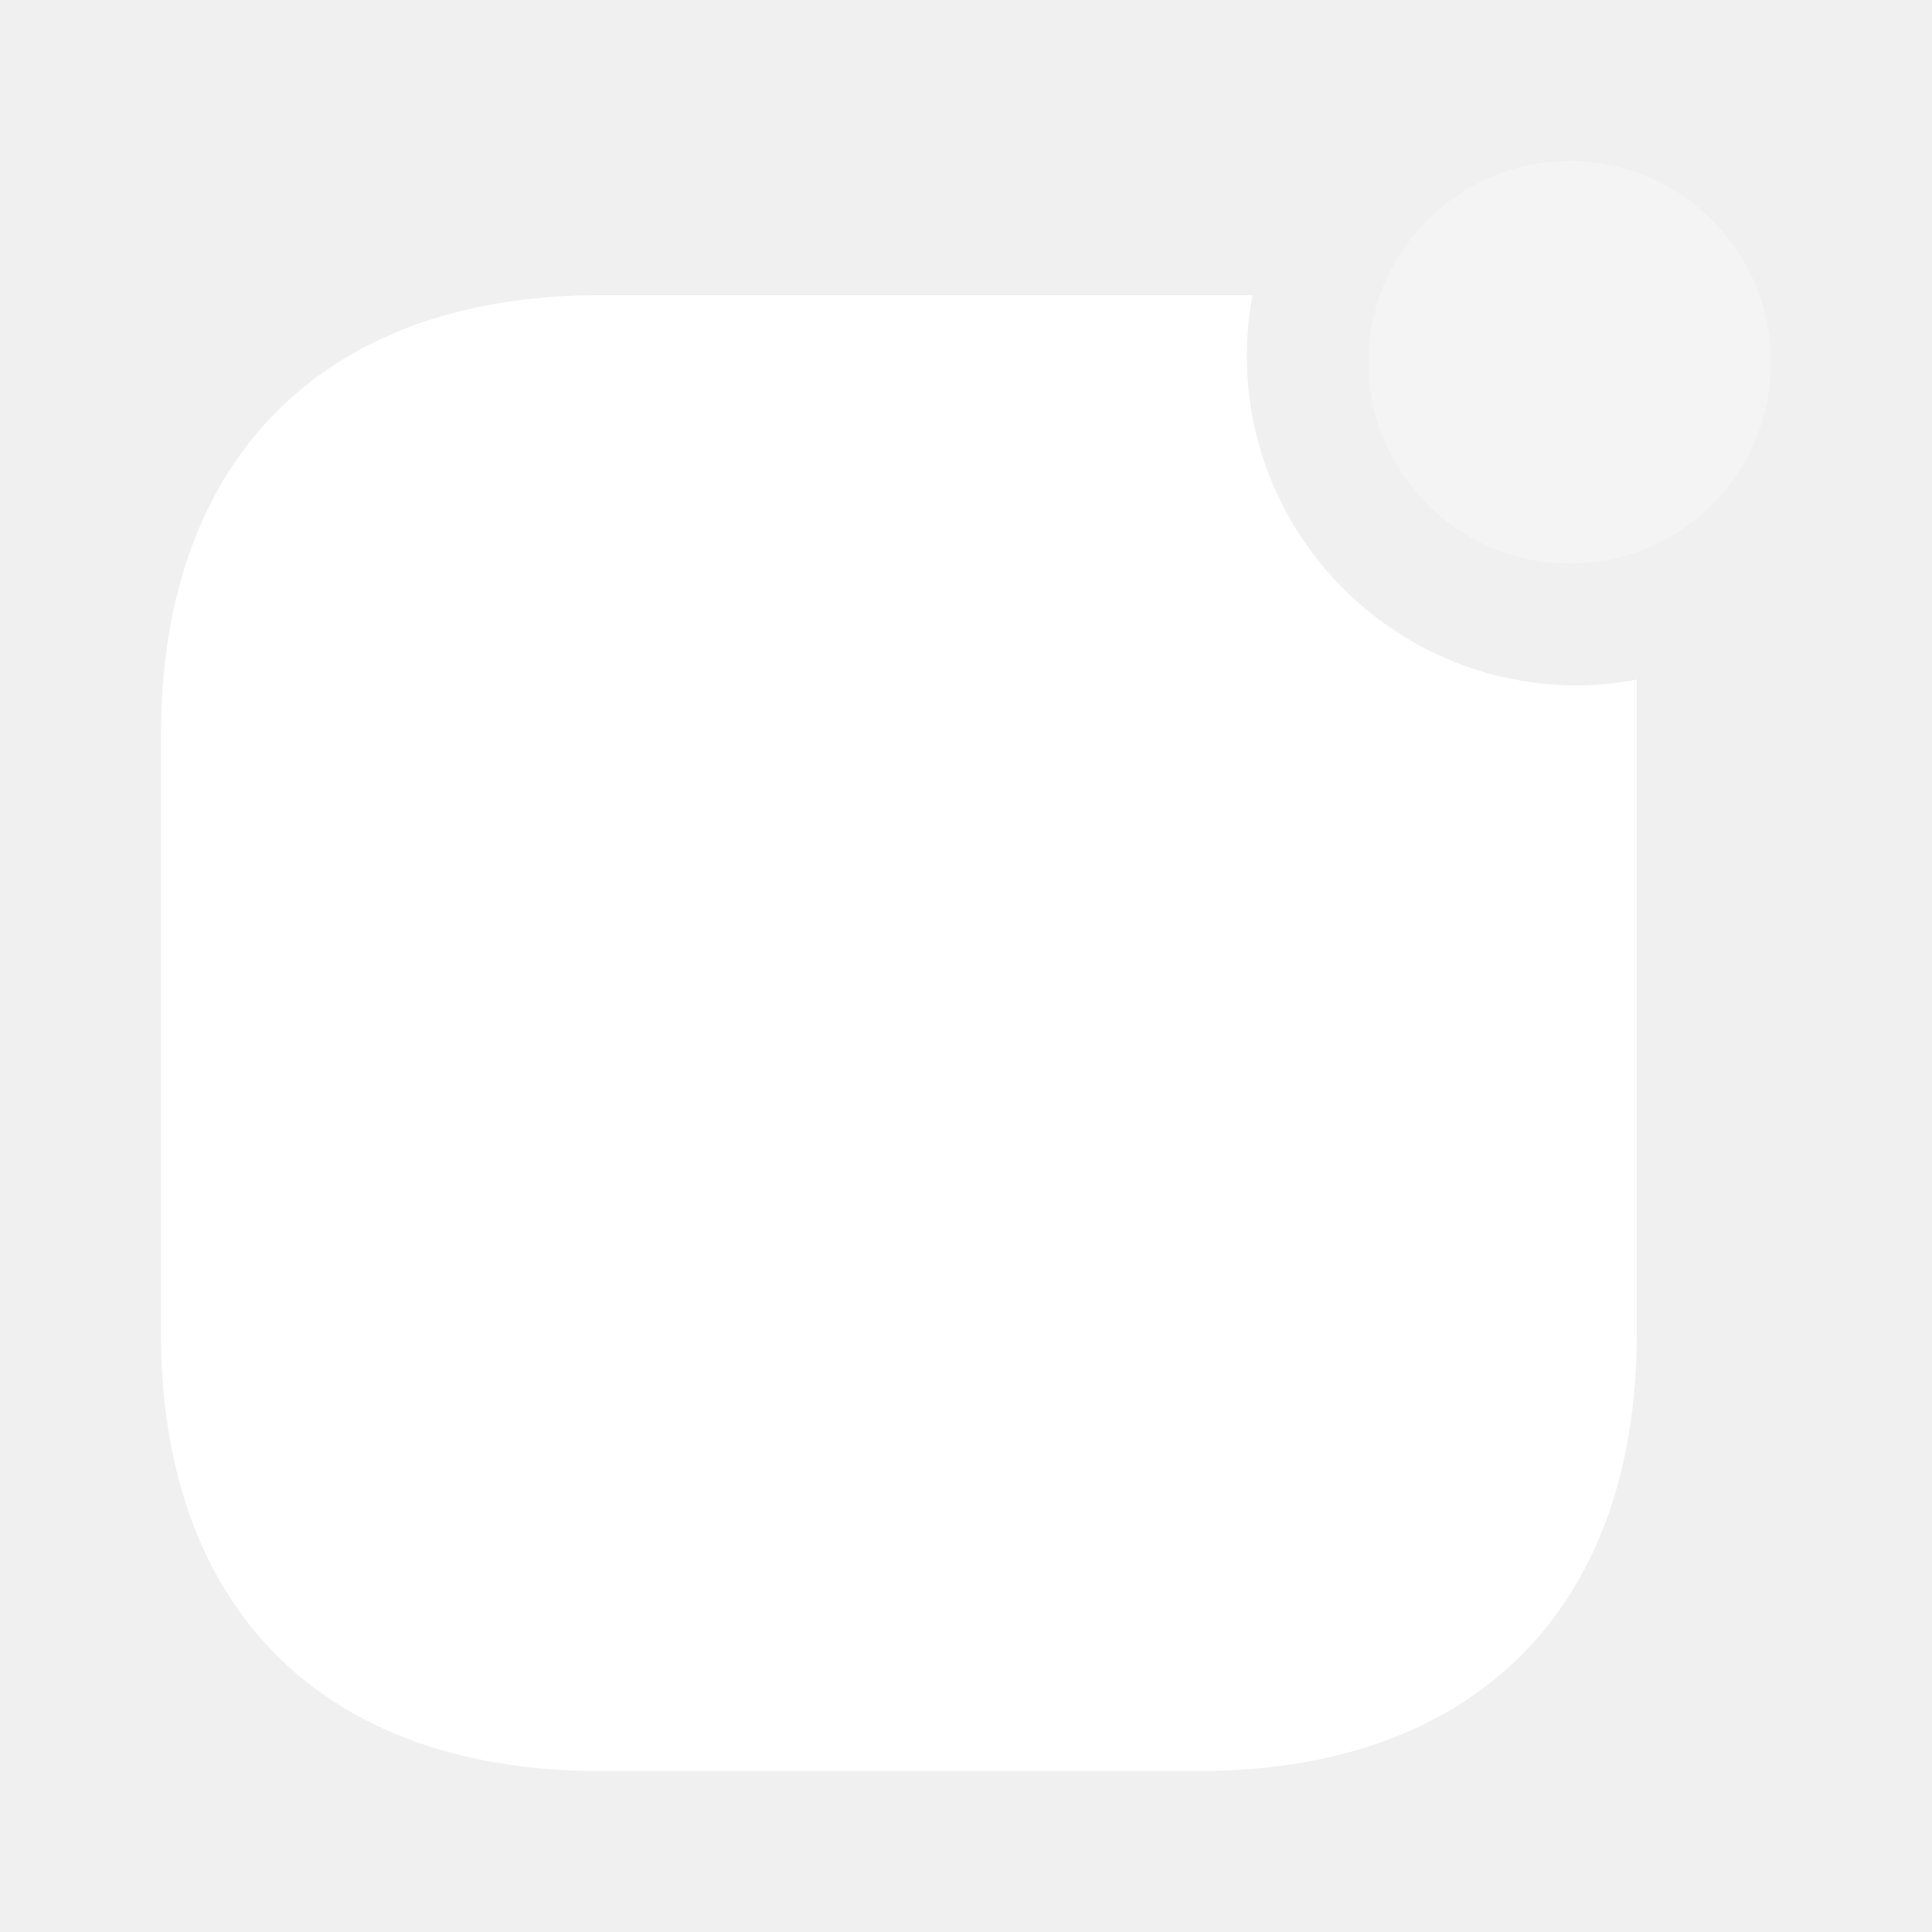
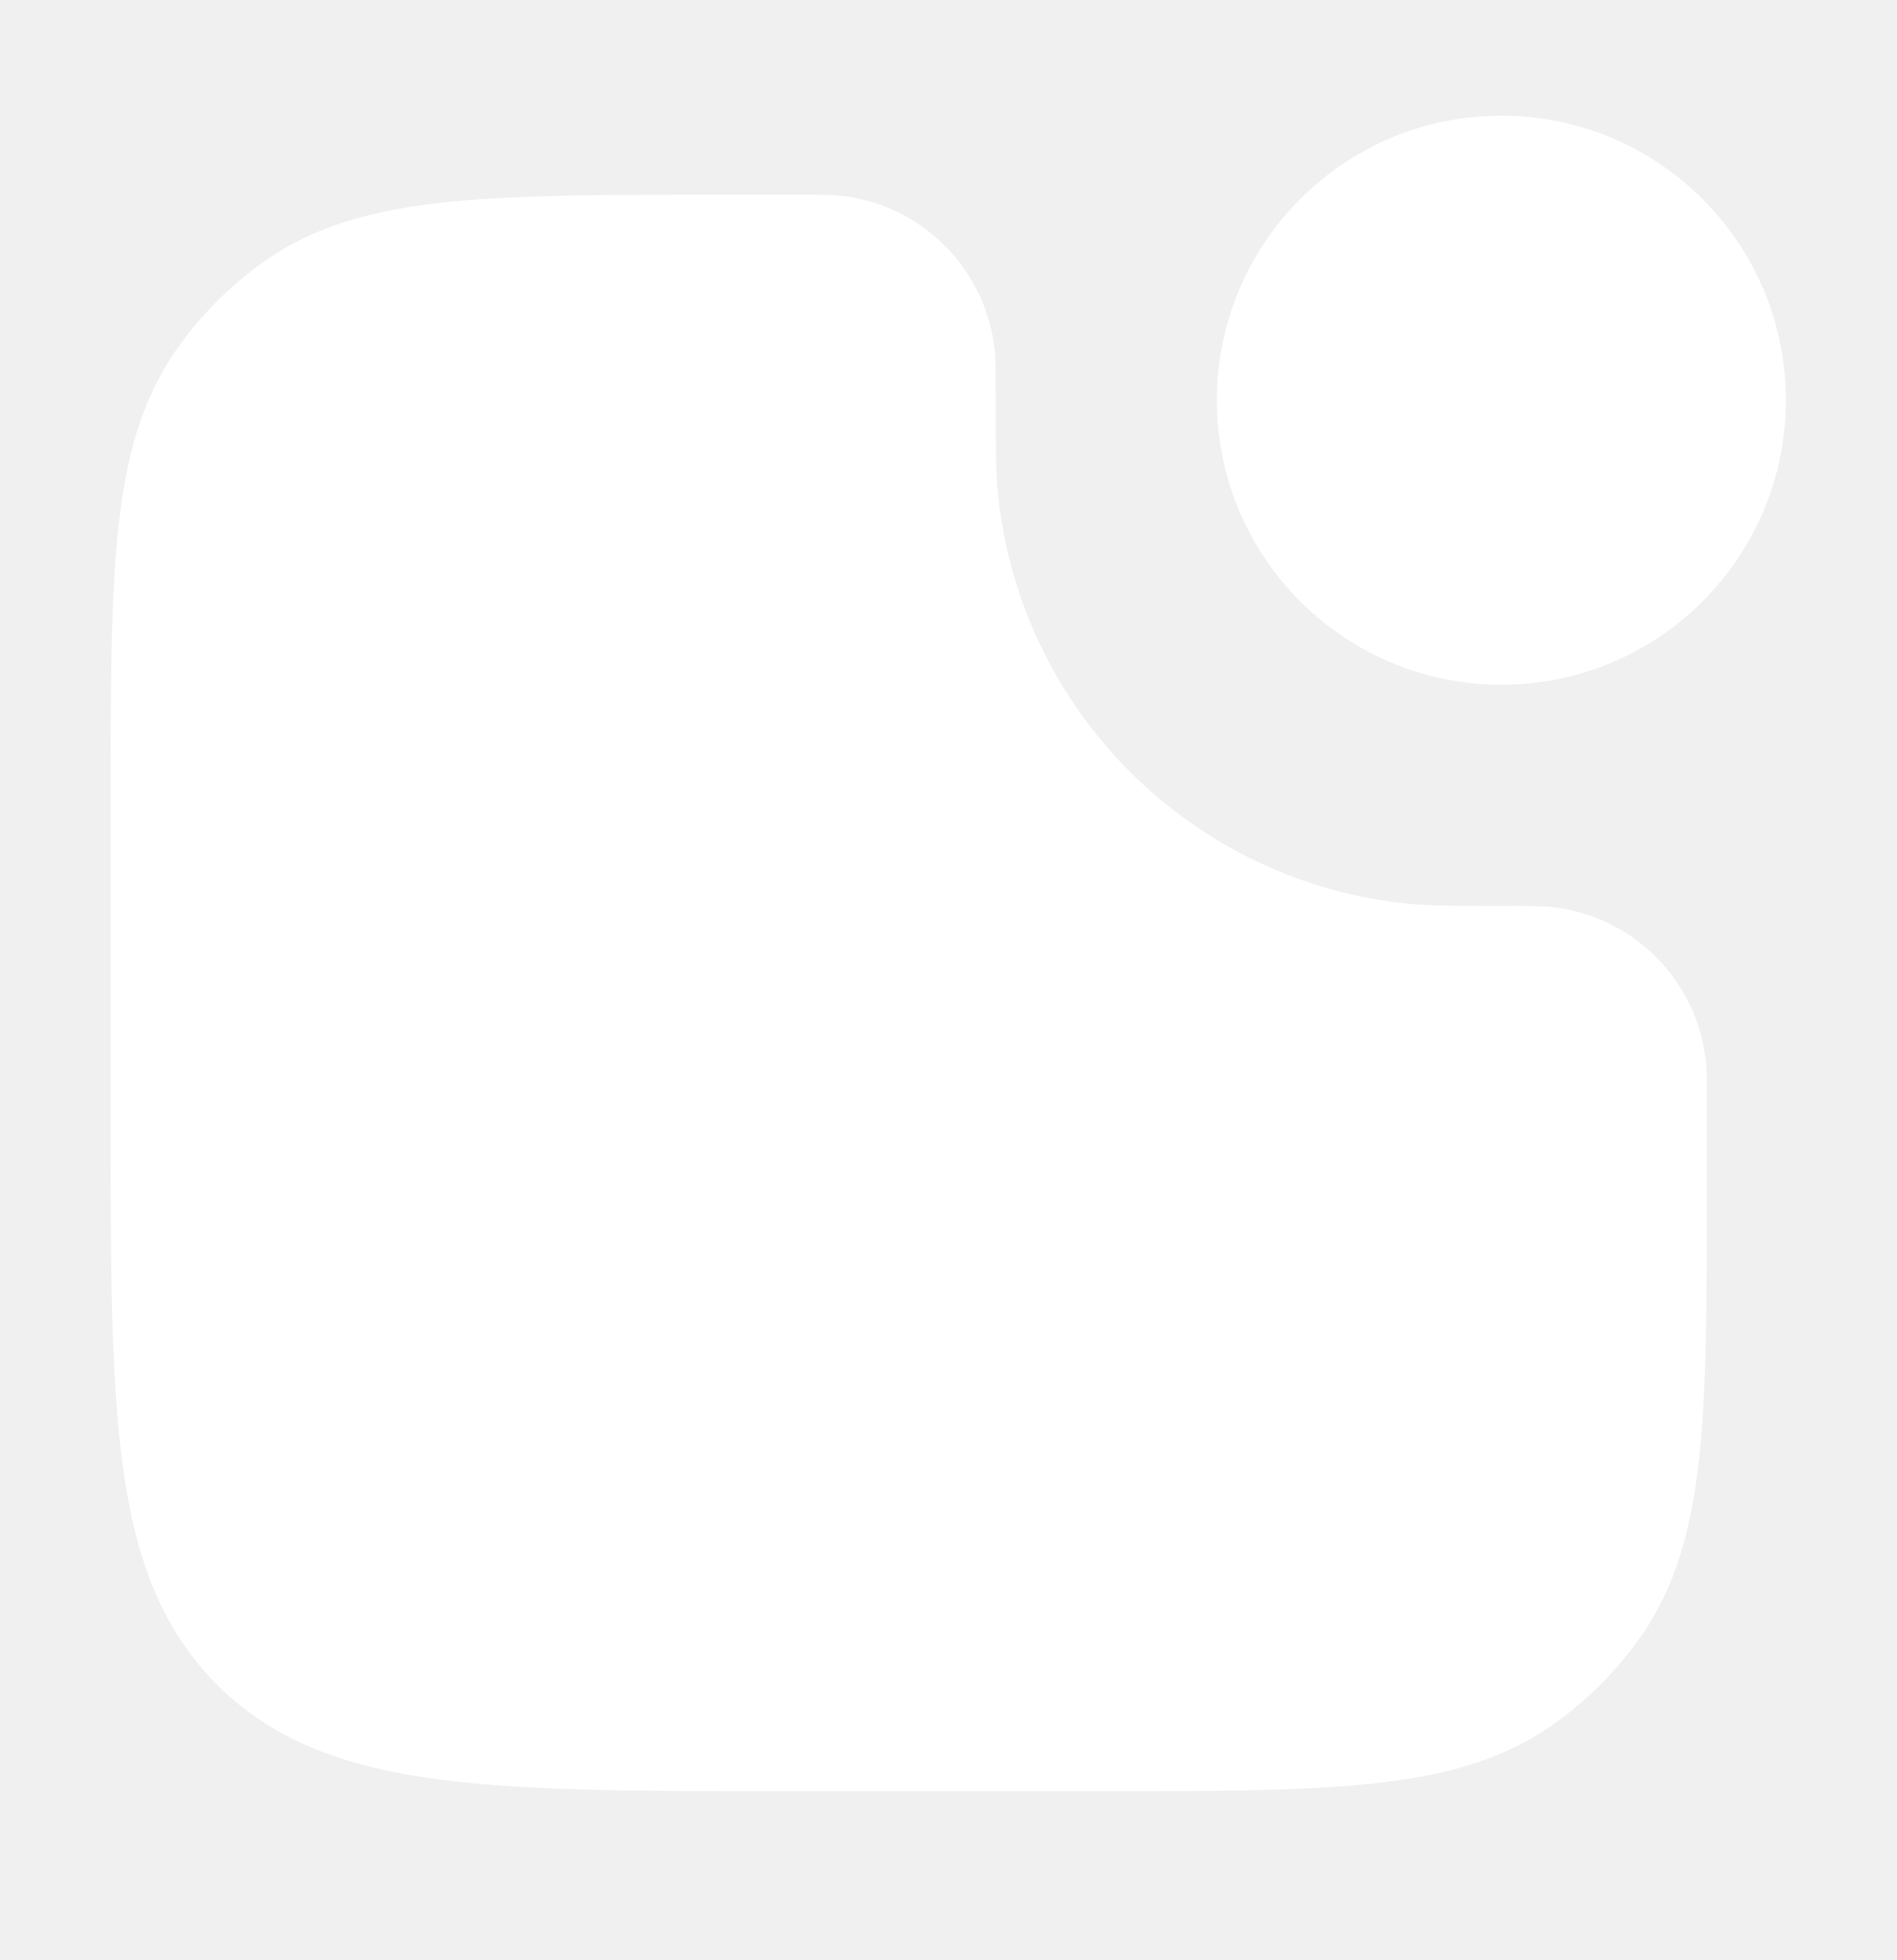
- <svg xmlns="http://www.w3.org/2000/svg" width="24" height="24" viewBox="0 0 24 24" fill="none">
-   <path fill-rule="evenodd" clip-rule="evenodd" d="M15.488 4.418C15.488 6.68 17.325 8.514 19.59 8.514C19.84 8.513 20.088 8.489 20.333 8.442V16.563C20.333 19.979 18.318 22 14.897 22H7.445C4.015 22 2 19.979 2 16.563V9.122C2 5.706 4.015 3.667 7.445 3.667H15.56C15.512 3.914 15.488 4.166 15.488 4.418Z" fill="white" />
-   <circle opacity="0.25" cx="19.5" cy="4.5" r="2.5" fill="white" />
+ <svg xmlns="http://www.w3.org/2000/svg" width="30" height="31" viewBox="0 0 30 31" fill="none">
+   <path fill-rule="evenodd" clip-rule="evenodd" d="M23.75 1.83C21.265 1.83 19.25 3.845 19.25 6.33C19.25 8.815 21.265 10.83 23.75 10.83C26.235 10.83 28.25 8.815 28.25 6.33C28.25 3.845 26.235 1.83 23.75 1.83ZM13.27 3.093C13.134 3.08 12.983 3.08 12.787 3.08L12.75 3.08H11.429L11.384 3.08C9.581 3.08 8.168 3.08 7.045 3.199C5.9 3.321 4.97 3.574 4.173 4.14C3.645 4.515 3.185 4.975 2.811 5.502C2.245 6.3 1.991 7.229 1.869 8.375C1.75 9.497 1.75 10.911 1.75 12.714V12.714V12.758V17.58V17.637V17.637C1.75 19.946 1.75 21.755 1.94 23.166C2.134 24.611 2.539 25.751 3.434 26.646C4.329 27.541 5.469 27.946 6.914 28.14C8.325 28.33 10.134 28.33 12.443 28.33H12.5H17.321H17.366H17.366C19.169 28.33 20.582 28.33 21.705 28.21C22.85 28.088 23.78 27.835 24.577 27.269C25.105 26.895 25.565 26.435 25.939 25.907C26.505 25.11 26.759 24.18 26.881 23.035C27 21.912 27 20.499 27 18.696V18.696V18.651V17.33L27 17.293C27 17.097 27 16.946 26.987 16.81C26.858 15.505 25.825 14.472 24.52 14.343C24.384 14.33 24.233 14.33 24.037 14.33H24.037L24 14.33C23.053 14.33 22.635 14.329 22.289 14.295C18.847 13.956 16.124 11.232 15.785 7.79C15.751 7.445 15.75 7.026 15.75 6.08L15.75 6.043C15.75 5.847 15.75 5.696 15.737 5.56C15.608 4.255 14.575 3.222 13.27 3.093Z" fill="white" />
</svg>
